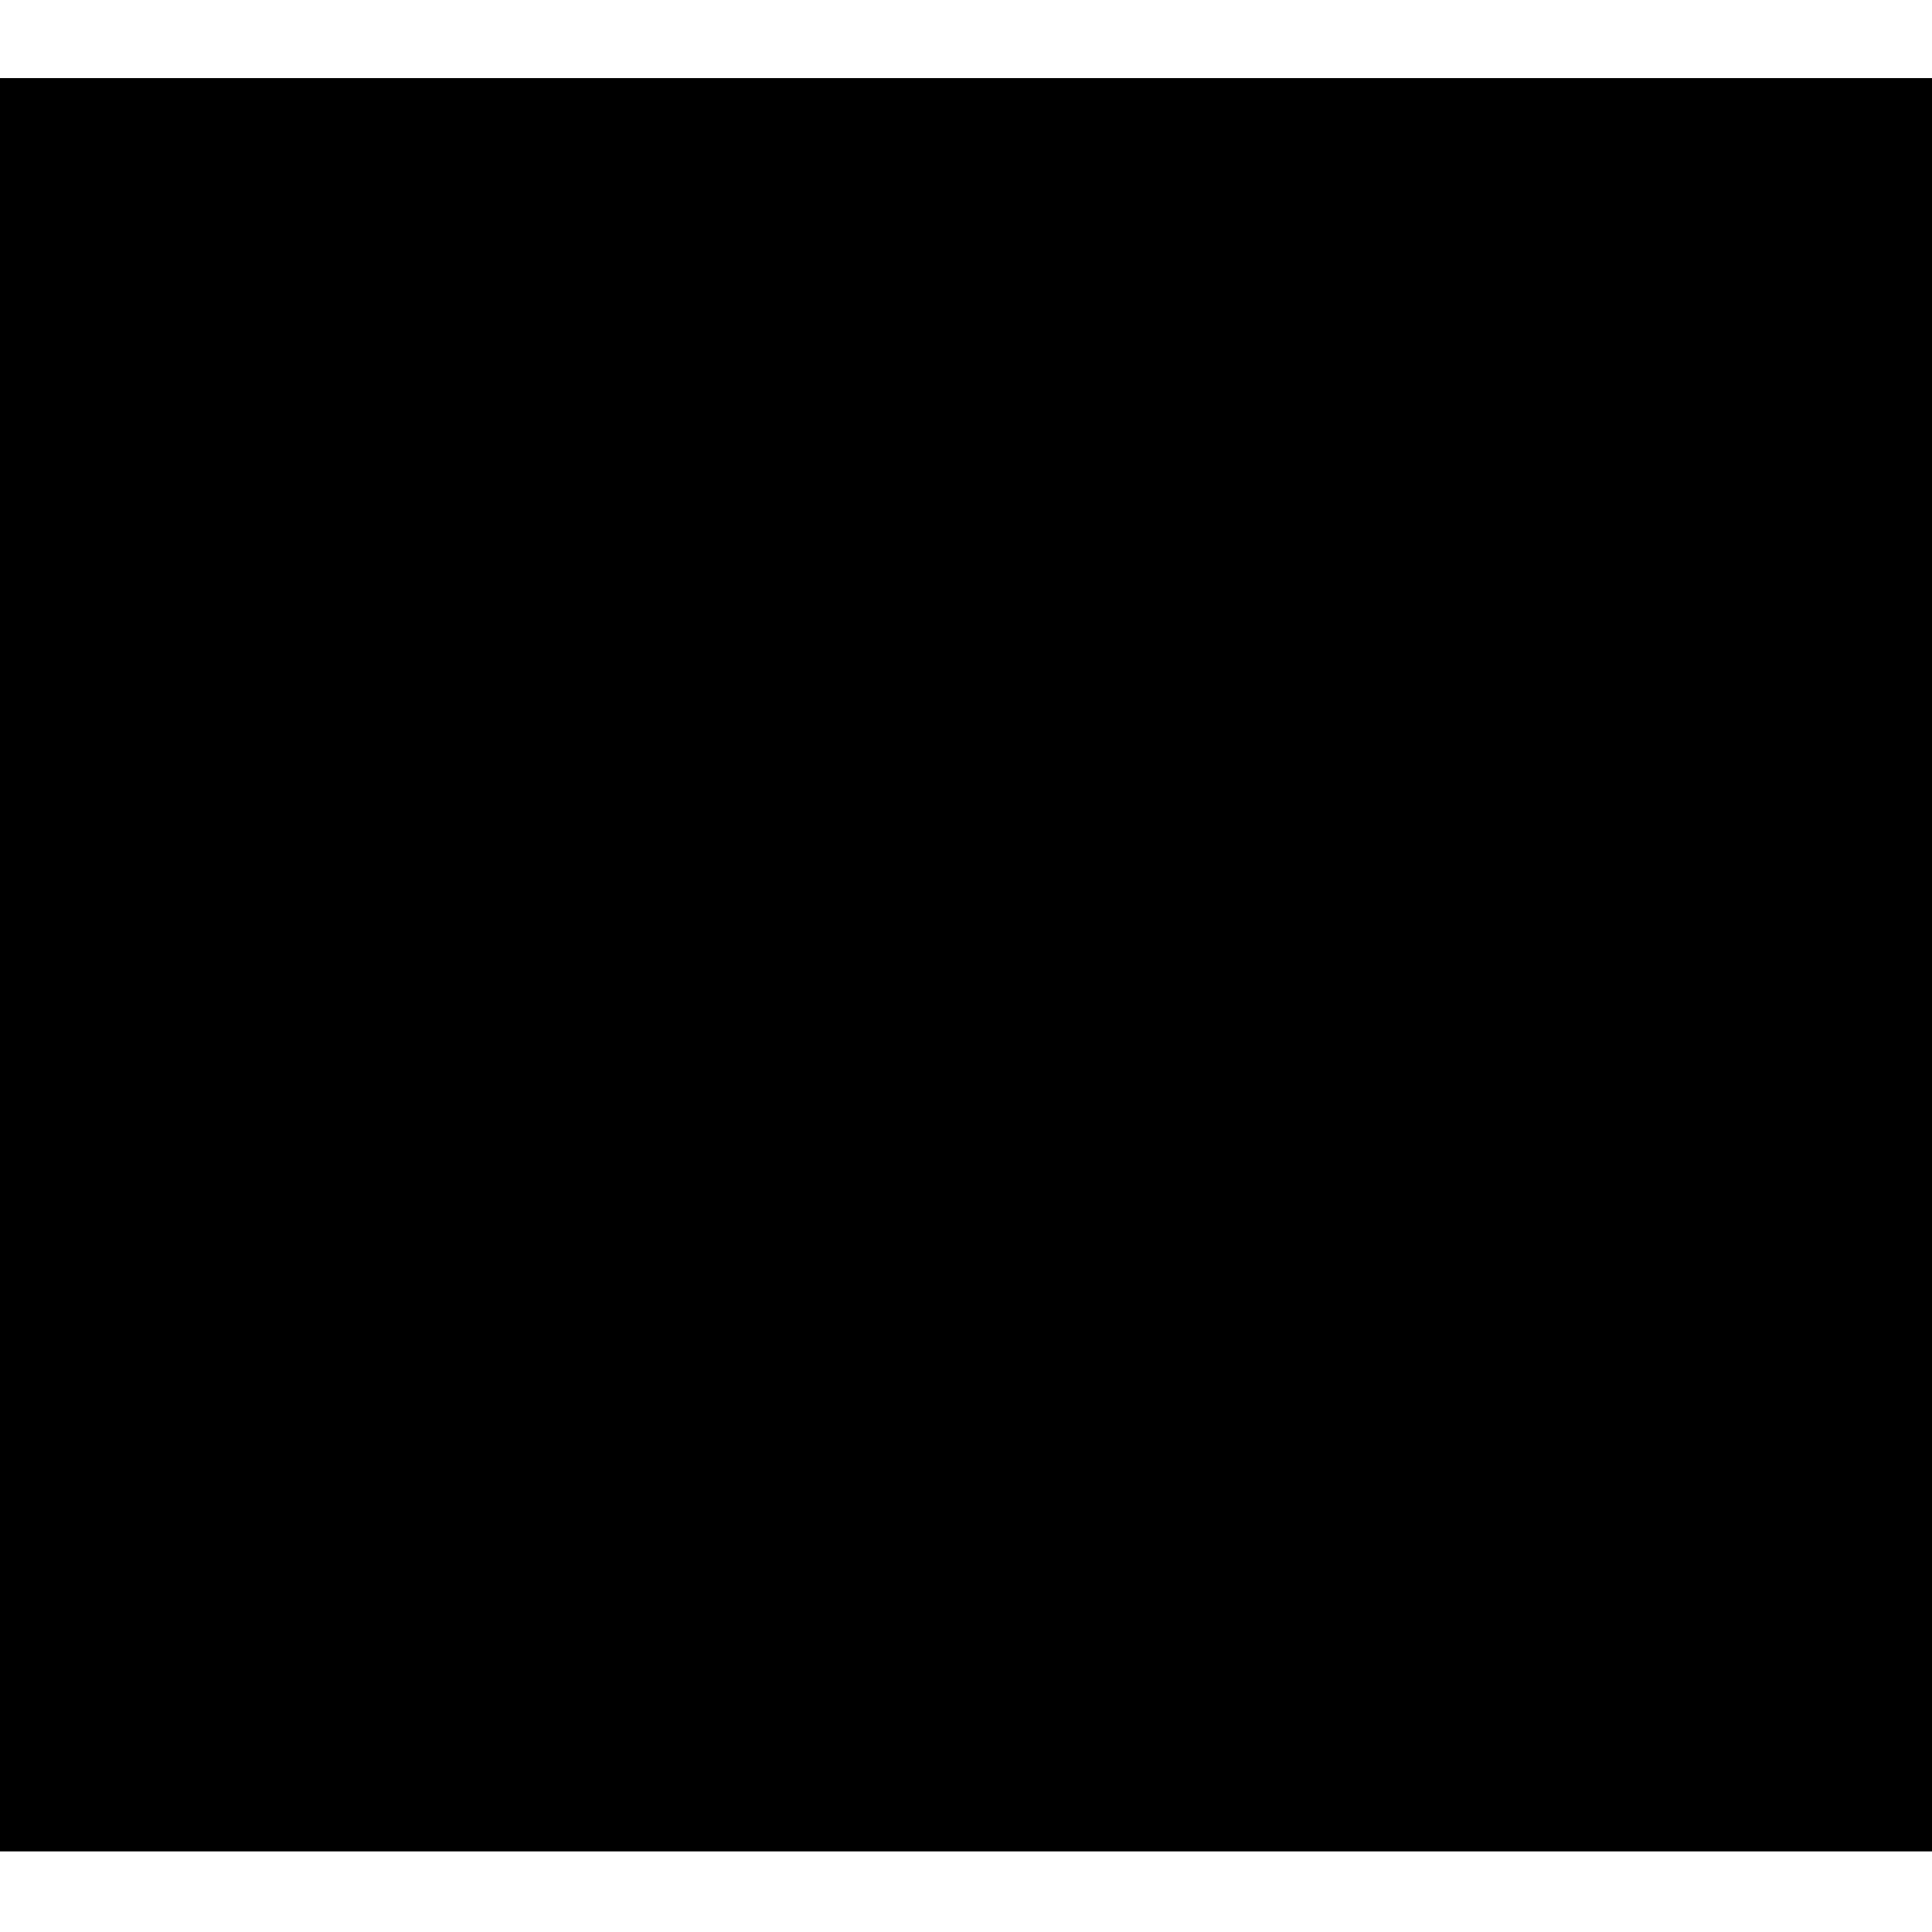
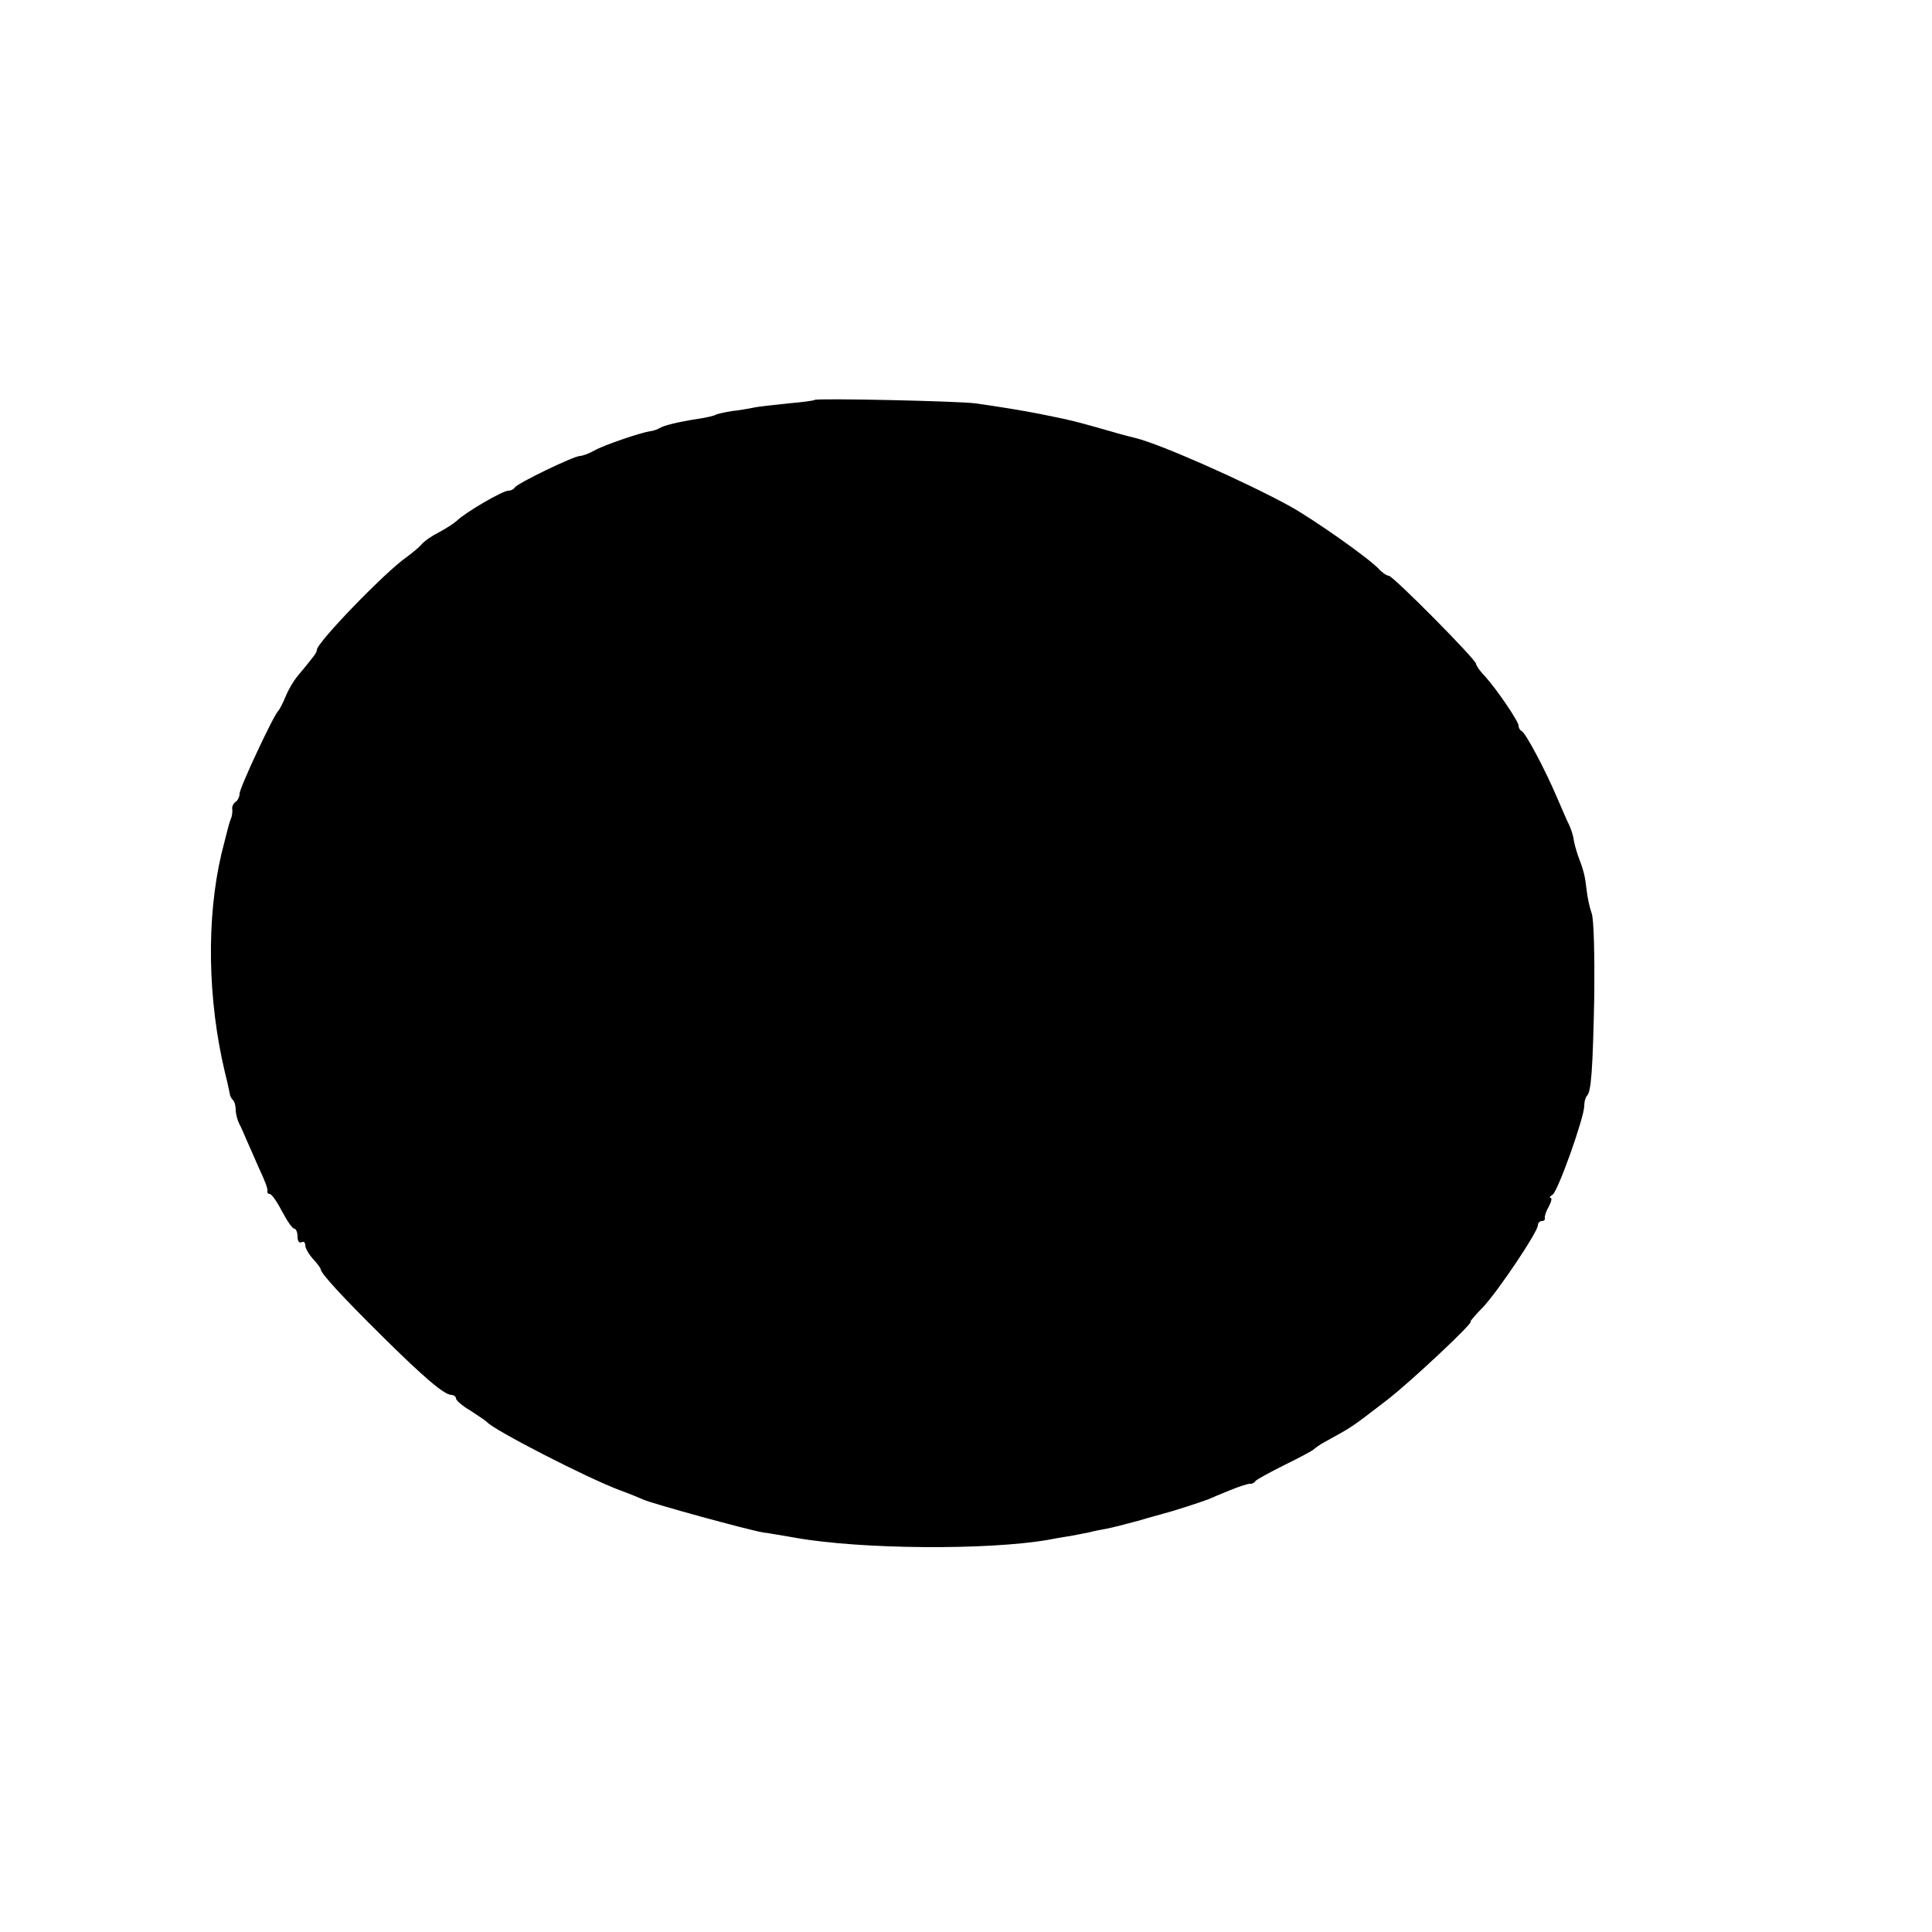
- <svg xmlns="http://www.w3.org/2000/svg" version="1.0" width="767pt" height="767pt" viewBox="0 0 767 767" preserveAspectRatio="xMidYMid meet">
-   <g transform="translate(0,767) scale(0.1,-0.1)" fill="#000000" stroke="none">
-     <path d="M0 3840 l0 -3520 3835 0 3835 0 0 3520 0 3520 -3835 0 -3835 0 0 -3520z" />
+ <svg xmlns="http://www.w3.org/2000/svg" version="1.0" width="500pt" height="500pt" viewBox="0 0 500 500" preserveAspectRatio="xMidYMid meet">
+   <g transform="translate(0,500) scale(0.1,-0.1)" fill="#000000" stroke="none">
+     <path d="M2108 3965 c-2 -2 -33 -6 -68 -9 -36 -4 -77 -8 -90 -11 -14 -3 -39 -7 -57 -9 -18 -3 -36 -7 -40 -9 -4 -3 -26 -8 -47 -11 -51 -8 -89 -17 -101 -25 -5 -3 -15 -6 -22 -7 -27 -4 -120 -36 -145 -50 -14 -8 -31 -14 -37 -14 -16 0 -165 -72 -169 -82 -2 -4 -10 -8 -17 -8 -14 0 -111 -56 -133 -78 -8 -7 -28 -20 -45 -29 -18 -9 -39 -23 -47 -33 -8 -9 -26 -23 -38 -32 -55 -38 -232 -221 -232 -240 0 -7 -7 -16 -51 -69 -9 -11 -23 -34 -30 -52 -7 -17 -16 -34 -19 -37 -11 -9 -100 -199 -100 -214 0 -8 -5 -18 -10 -21 -6 -4 -10 -12 -9 -18 1 -7 0 -19 -4 -27 -5 -13 -11 -39 -24 -90 -39 -166 -36 -376 9 -565 7 -27 12 -53 13 -57 0 -3 3 -10 7 -14 5 -4 8 -16 8 -26 0 -10 4 -26 9 -36 5 -9 13 -28 19 -42 6 -14 21 -47 33 -75 13 -27 23 -53 21 -57 -1 -5 2 -8 6 -8 5 0 19 -20 32 -45 13 -25 27 -45 32 -45 4 0 8 -9 8 -21 0 -11 5 -17 10 -14 6 3 10 0 10 -8 0 -7 9 -23 20 -35 11 -12 20 -24 20 -27 0 -10 55 -70 156 -170 113 -112 163 -154 182 -155 6 0 12 -4 12 -9 0 -5 17 -20 38 -32 20 -13 39 -26 42 -29 16 -20 261 -146 345 -177 22 -8 49 -19 60 -24 25 -11 269 -78 310 -85 17 -2 55 -9 85 -14 171 -30 497 -32 653 -5 15 3 38 7 51 9 14 2 37 7 53 10 15 4 37 8 48 10 11 2 47 11 80 20 33 10 65 18 70 20 21 5 91 28 110 35 11 5 38 16 60 25 22 9 44 16 49 16 5 -1 12 2 15 7 3 4 38 23 76 42 39 19 72 37 75 40 3 3 15 12 28 19 74 41 63 33 162 109 62 48 227 203 216 203 -2 0 12 17 32 37 40 43 142 195 142 212 0 6 5 11 10 11 6 0 9 3 8 8 -1 4 3 17 10 29 7 13 9 23 5 23 -4 0 -2 4 5 8 14 9 82 200 82 230 0 10 3 22 7 26 11 11 15 64 19 259 1 104 -1 200 -7 214 -5 14 -11 41 -13 61 -4 35 -7 48 -23 90 -3 9 -8 26 -10 37 -1 11 -7 29 -12 40 -6 11 -19 43 -31 70 -31 73 -82 169 -92 173 -4 2 -8 8 -8 14 0 11 -54 91 -87 128 -13 13 -23 28 -23 32 0 11 -215 228 -226 228 -5 0 -17 8 -26 18 -28 29 -164 125 -228 161 -116 64 -338 162 -400 177 -8 2 -40 10 -70 19 -85 24 -90 26 -185 45 -48 9 -96 17 -160 26 -40 6 -412 14 -417 9z" />
  </g>
</svg>
